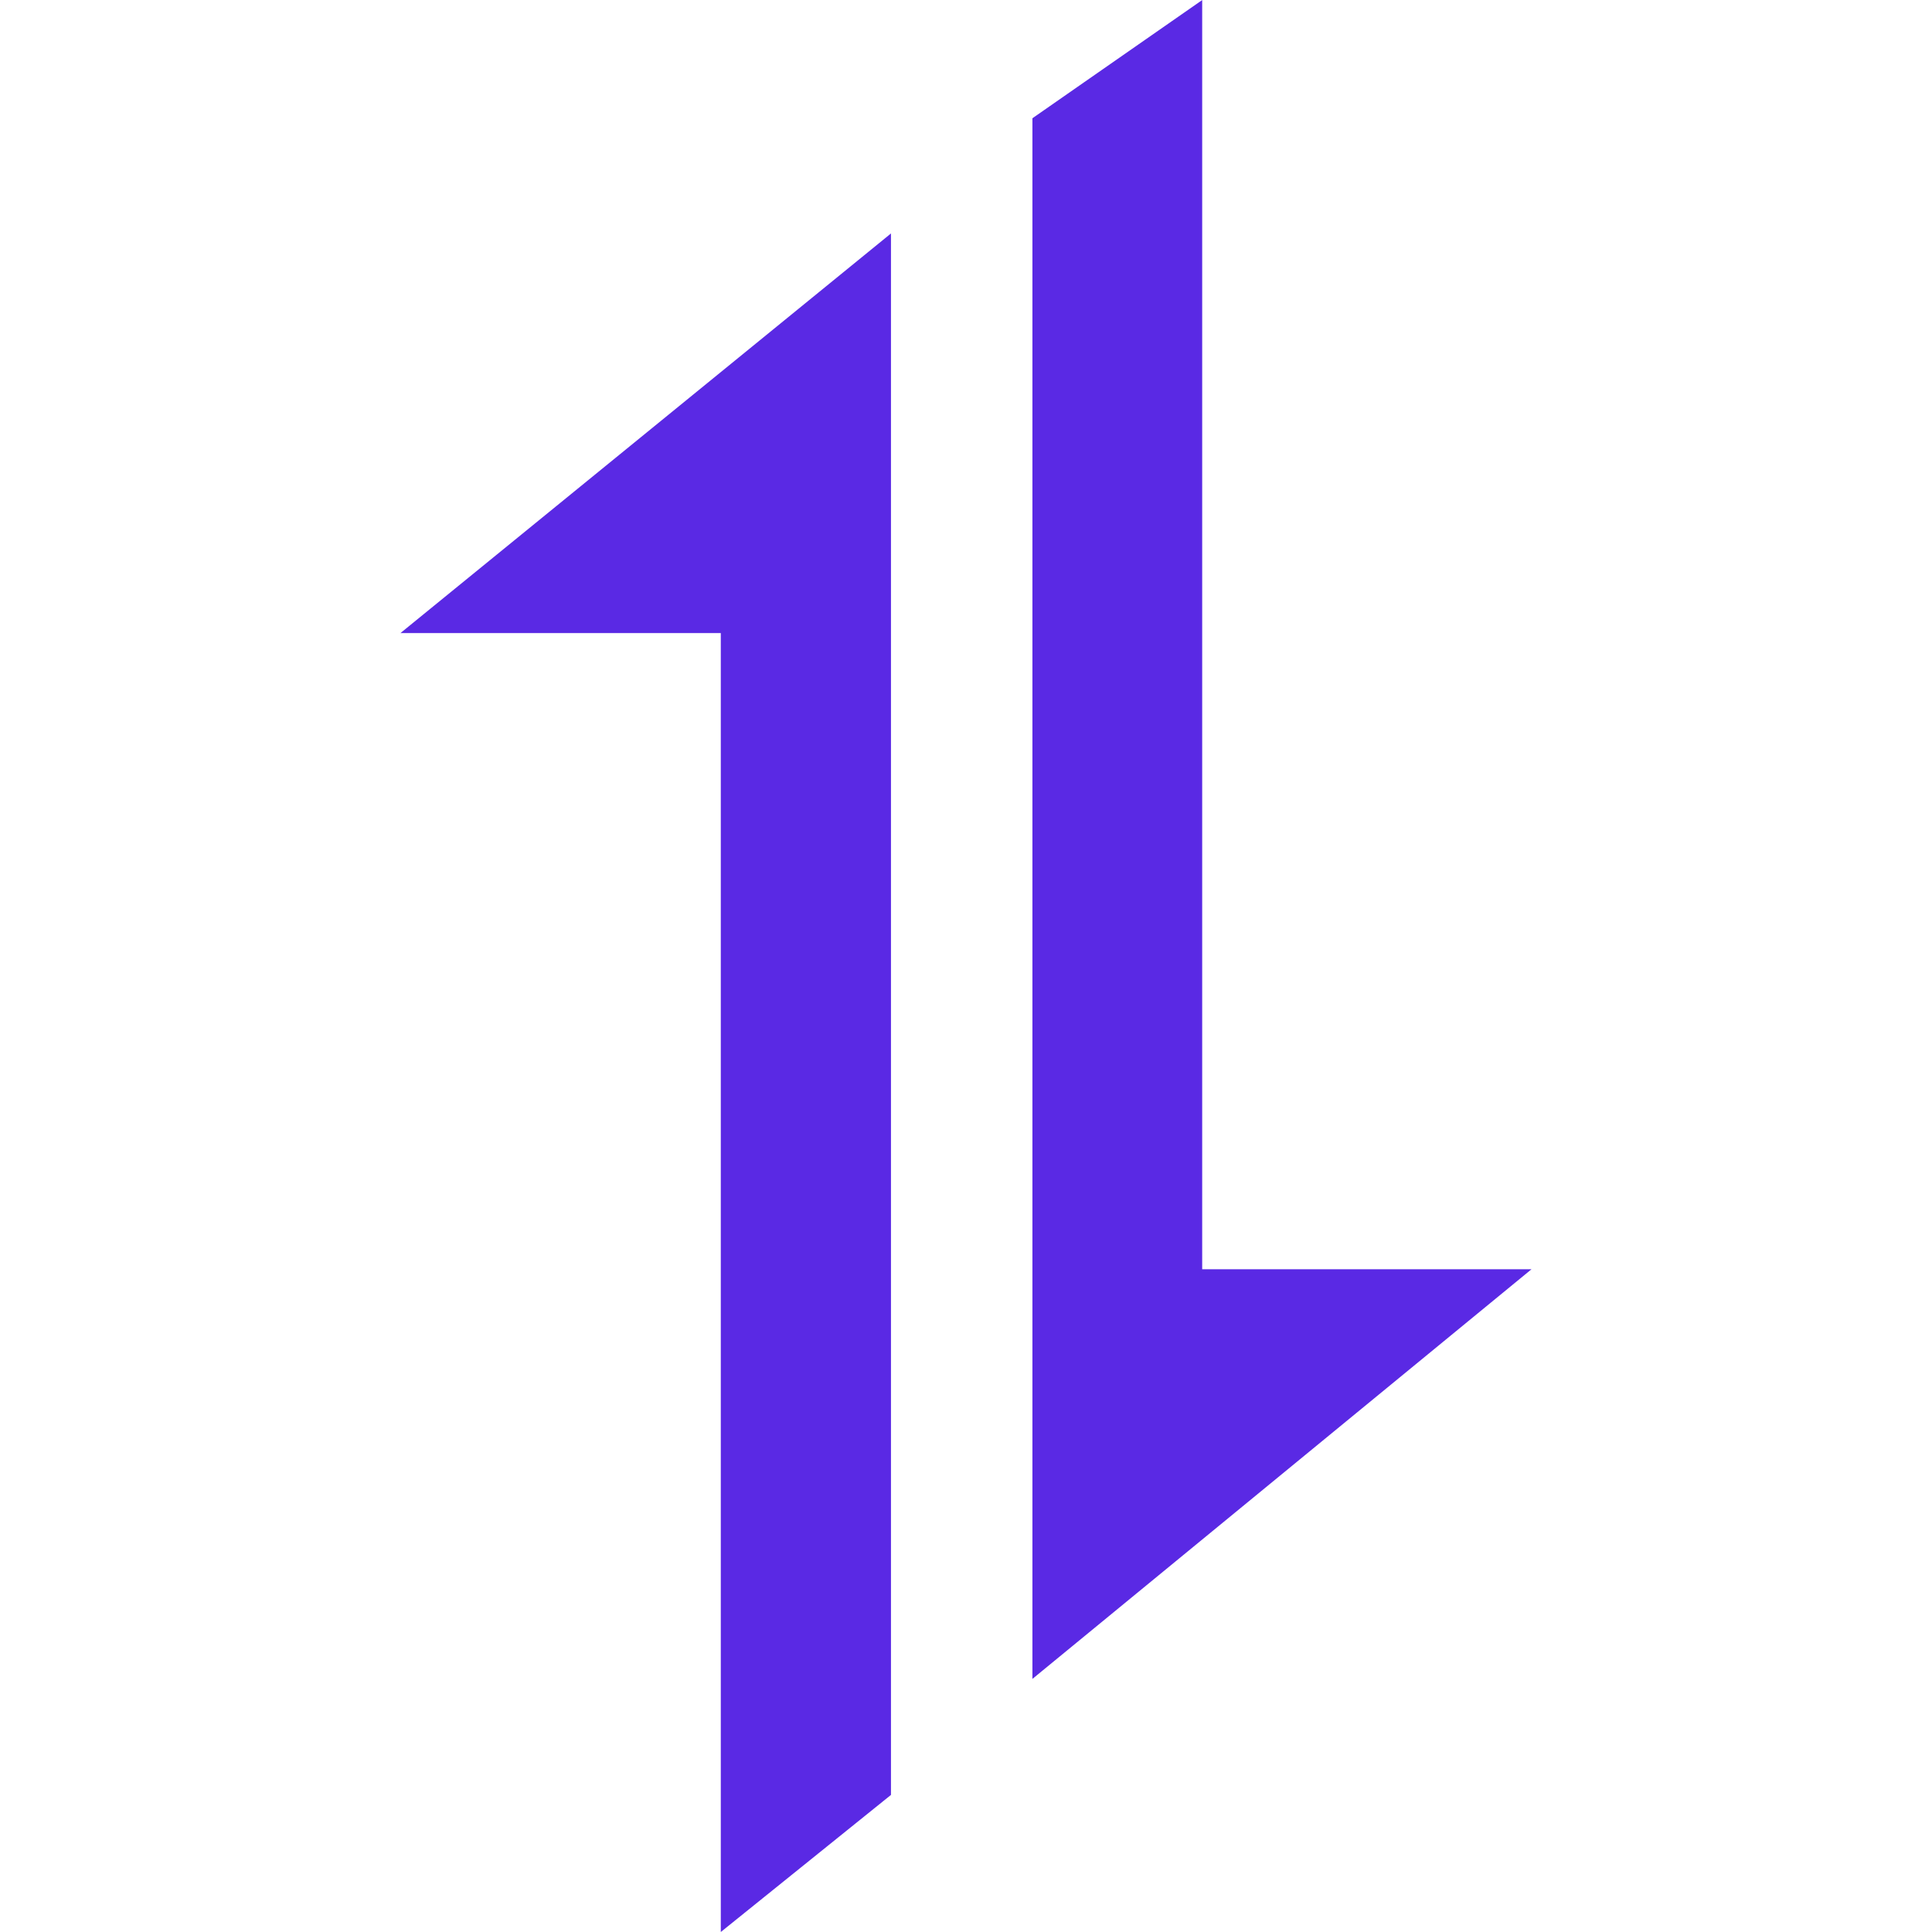
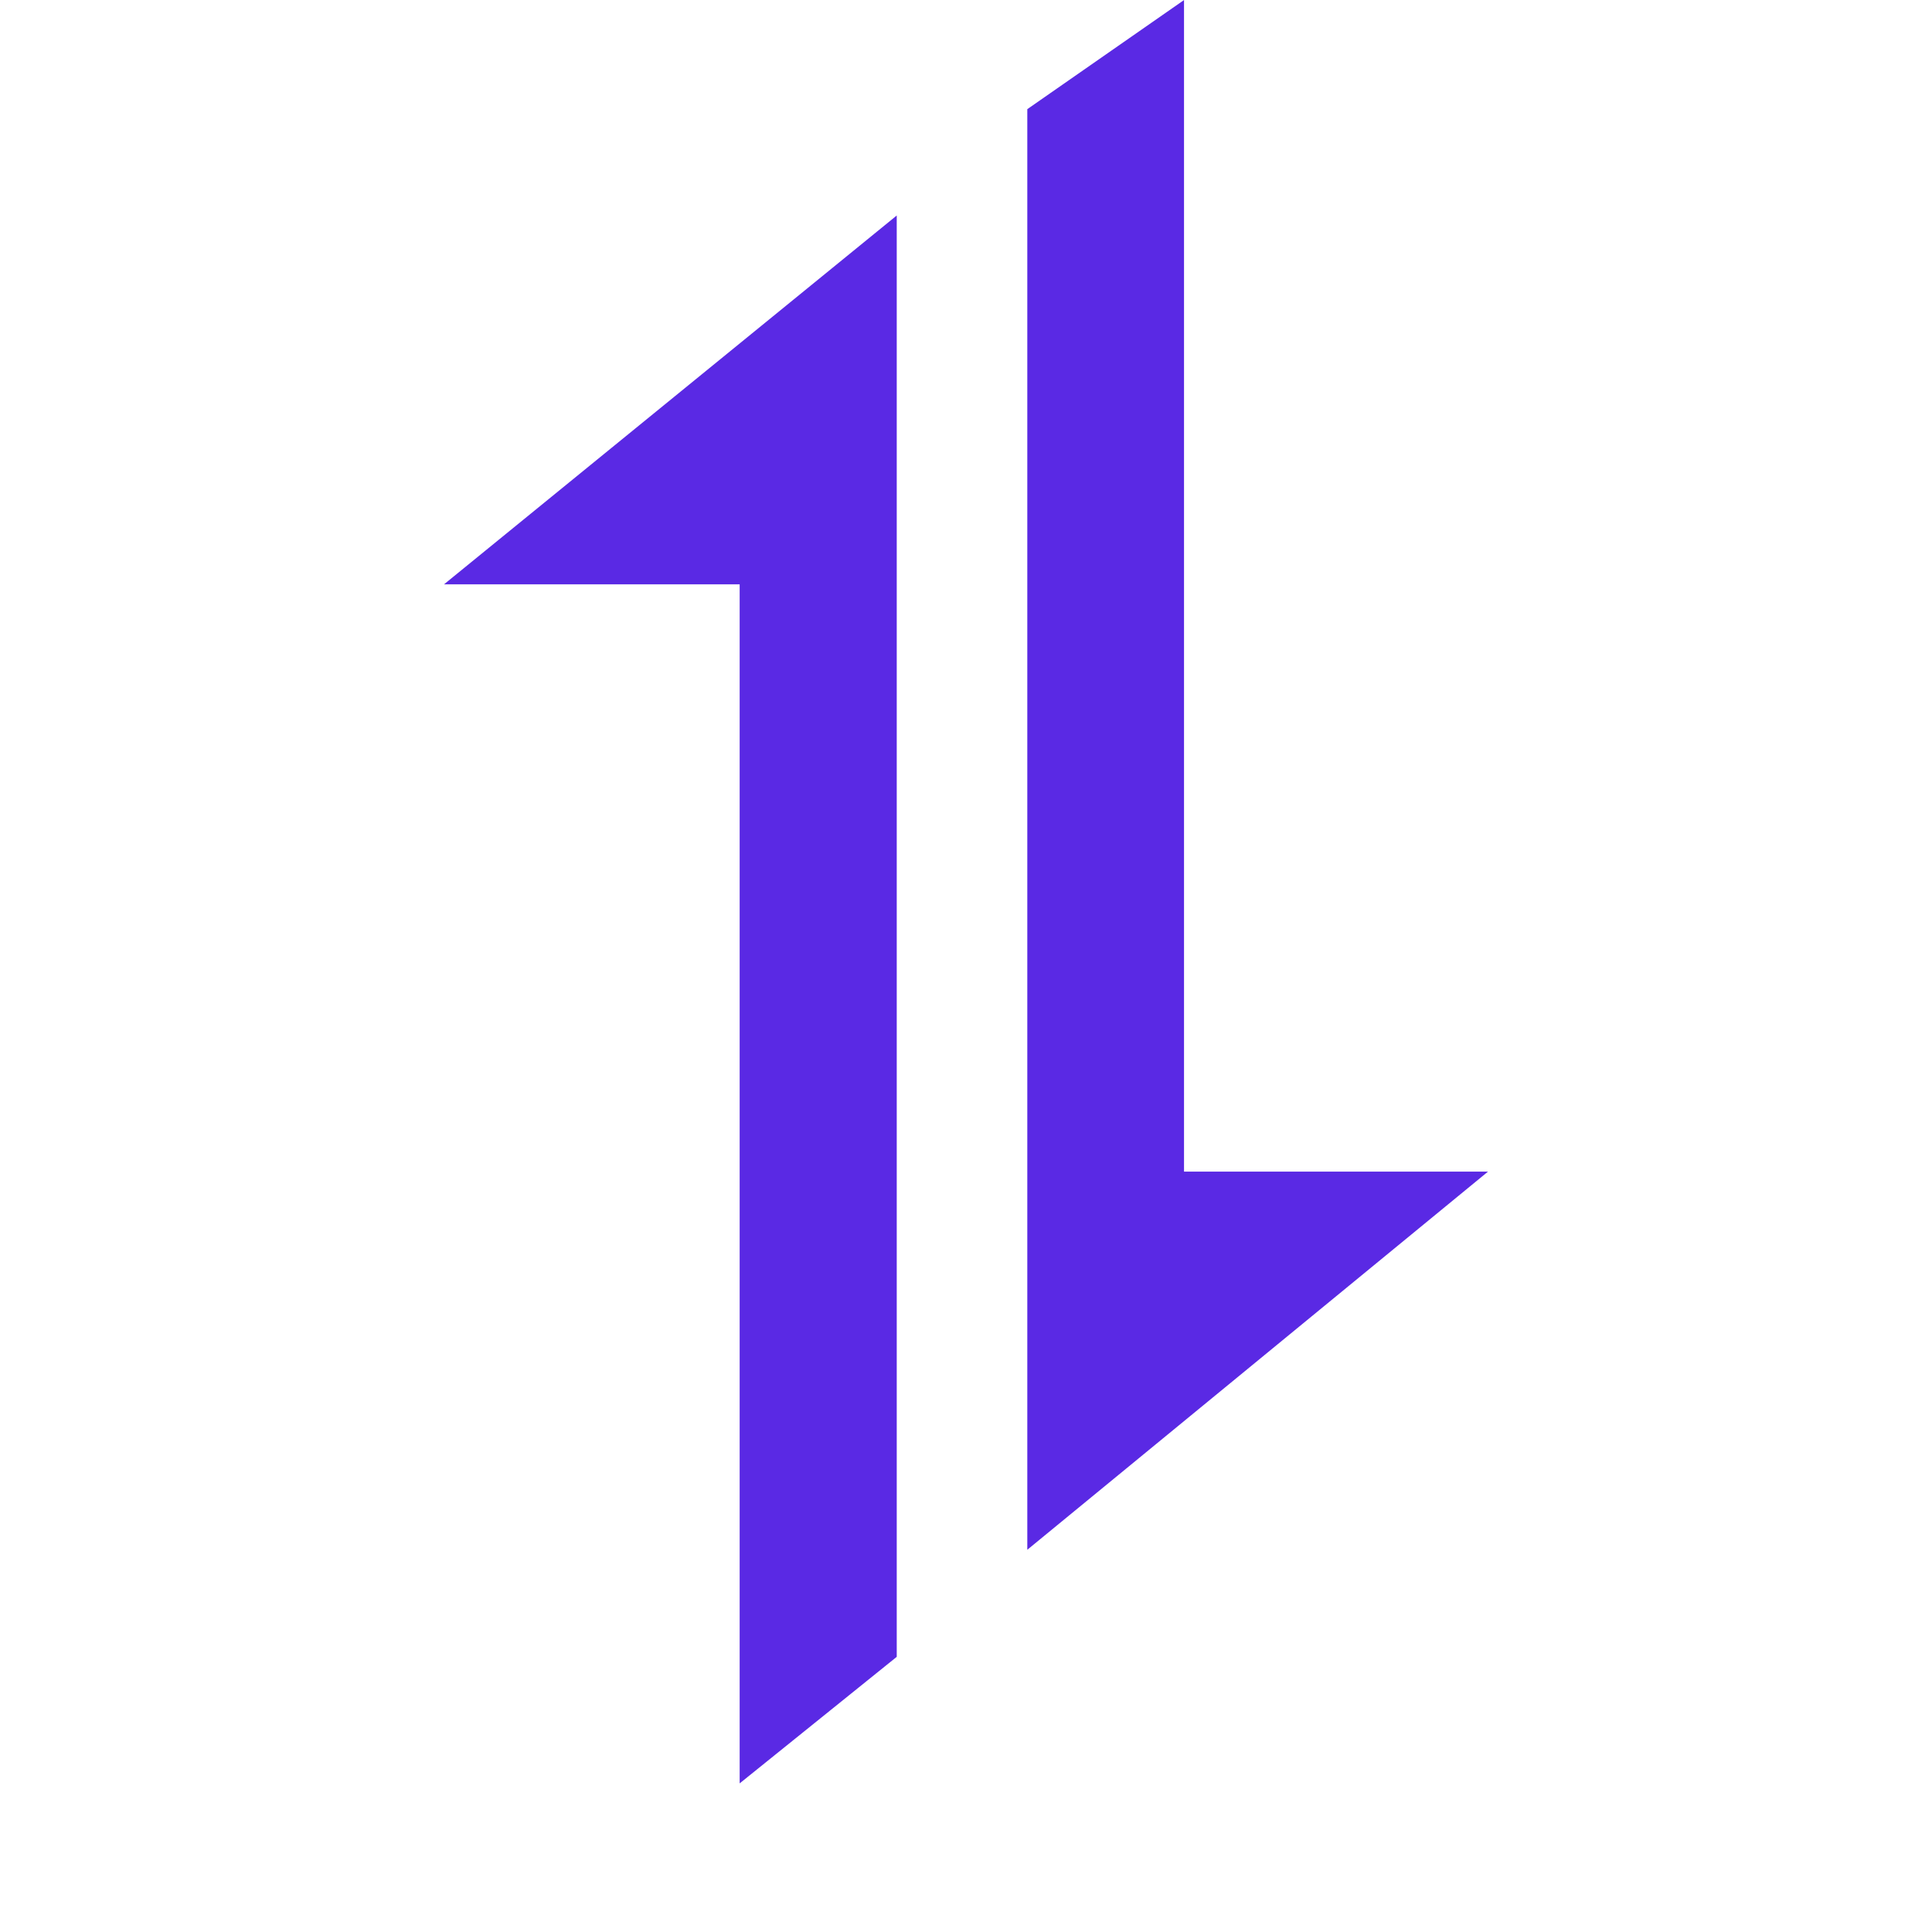
- <svg xmlns="http://www.w3.org/2000/svg" width="85" height="85" viewBox="0 0 24 24">
-   <rect x="0" y="0" width="32" height="32" fill="none" stroke="none" />
+ <svg xmlns="http://www.w3.org/2000/svg" width="85" height="85" viewBox="0 0 24 26">
+   <rect x="0" y="0" width="85" height="85" fill="none" stroke="none" />
  <path fill="#5A29E4" d="M11.068 2.9v19.397L8.954 24V7.864H4.975L11.068 2.9zM14.934 0v15.767h4.091l-6.2 5.089V1.469L14.935 0z" />
</svg>
